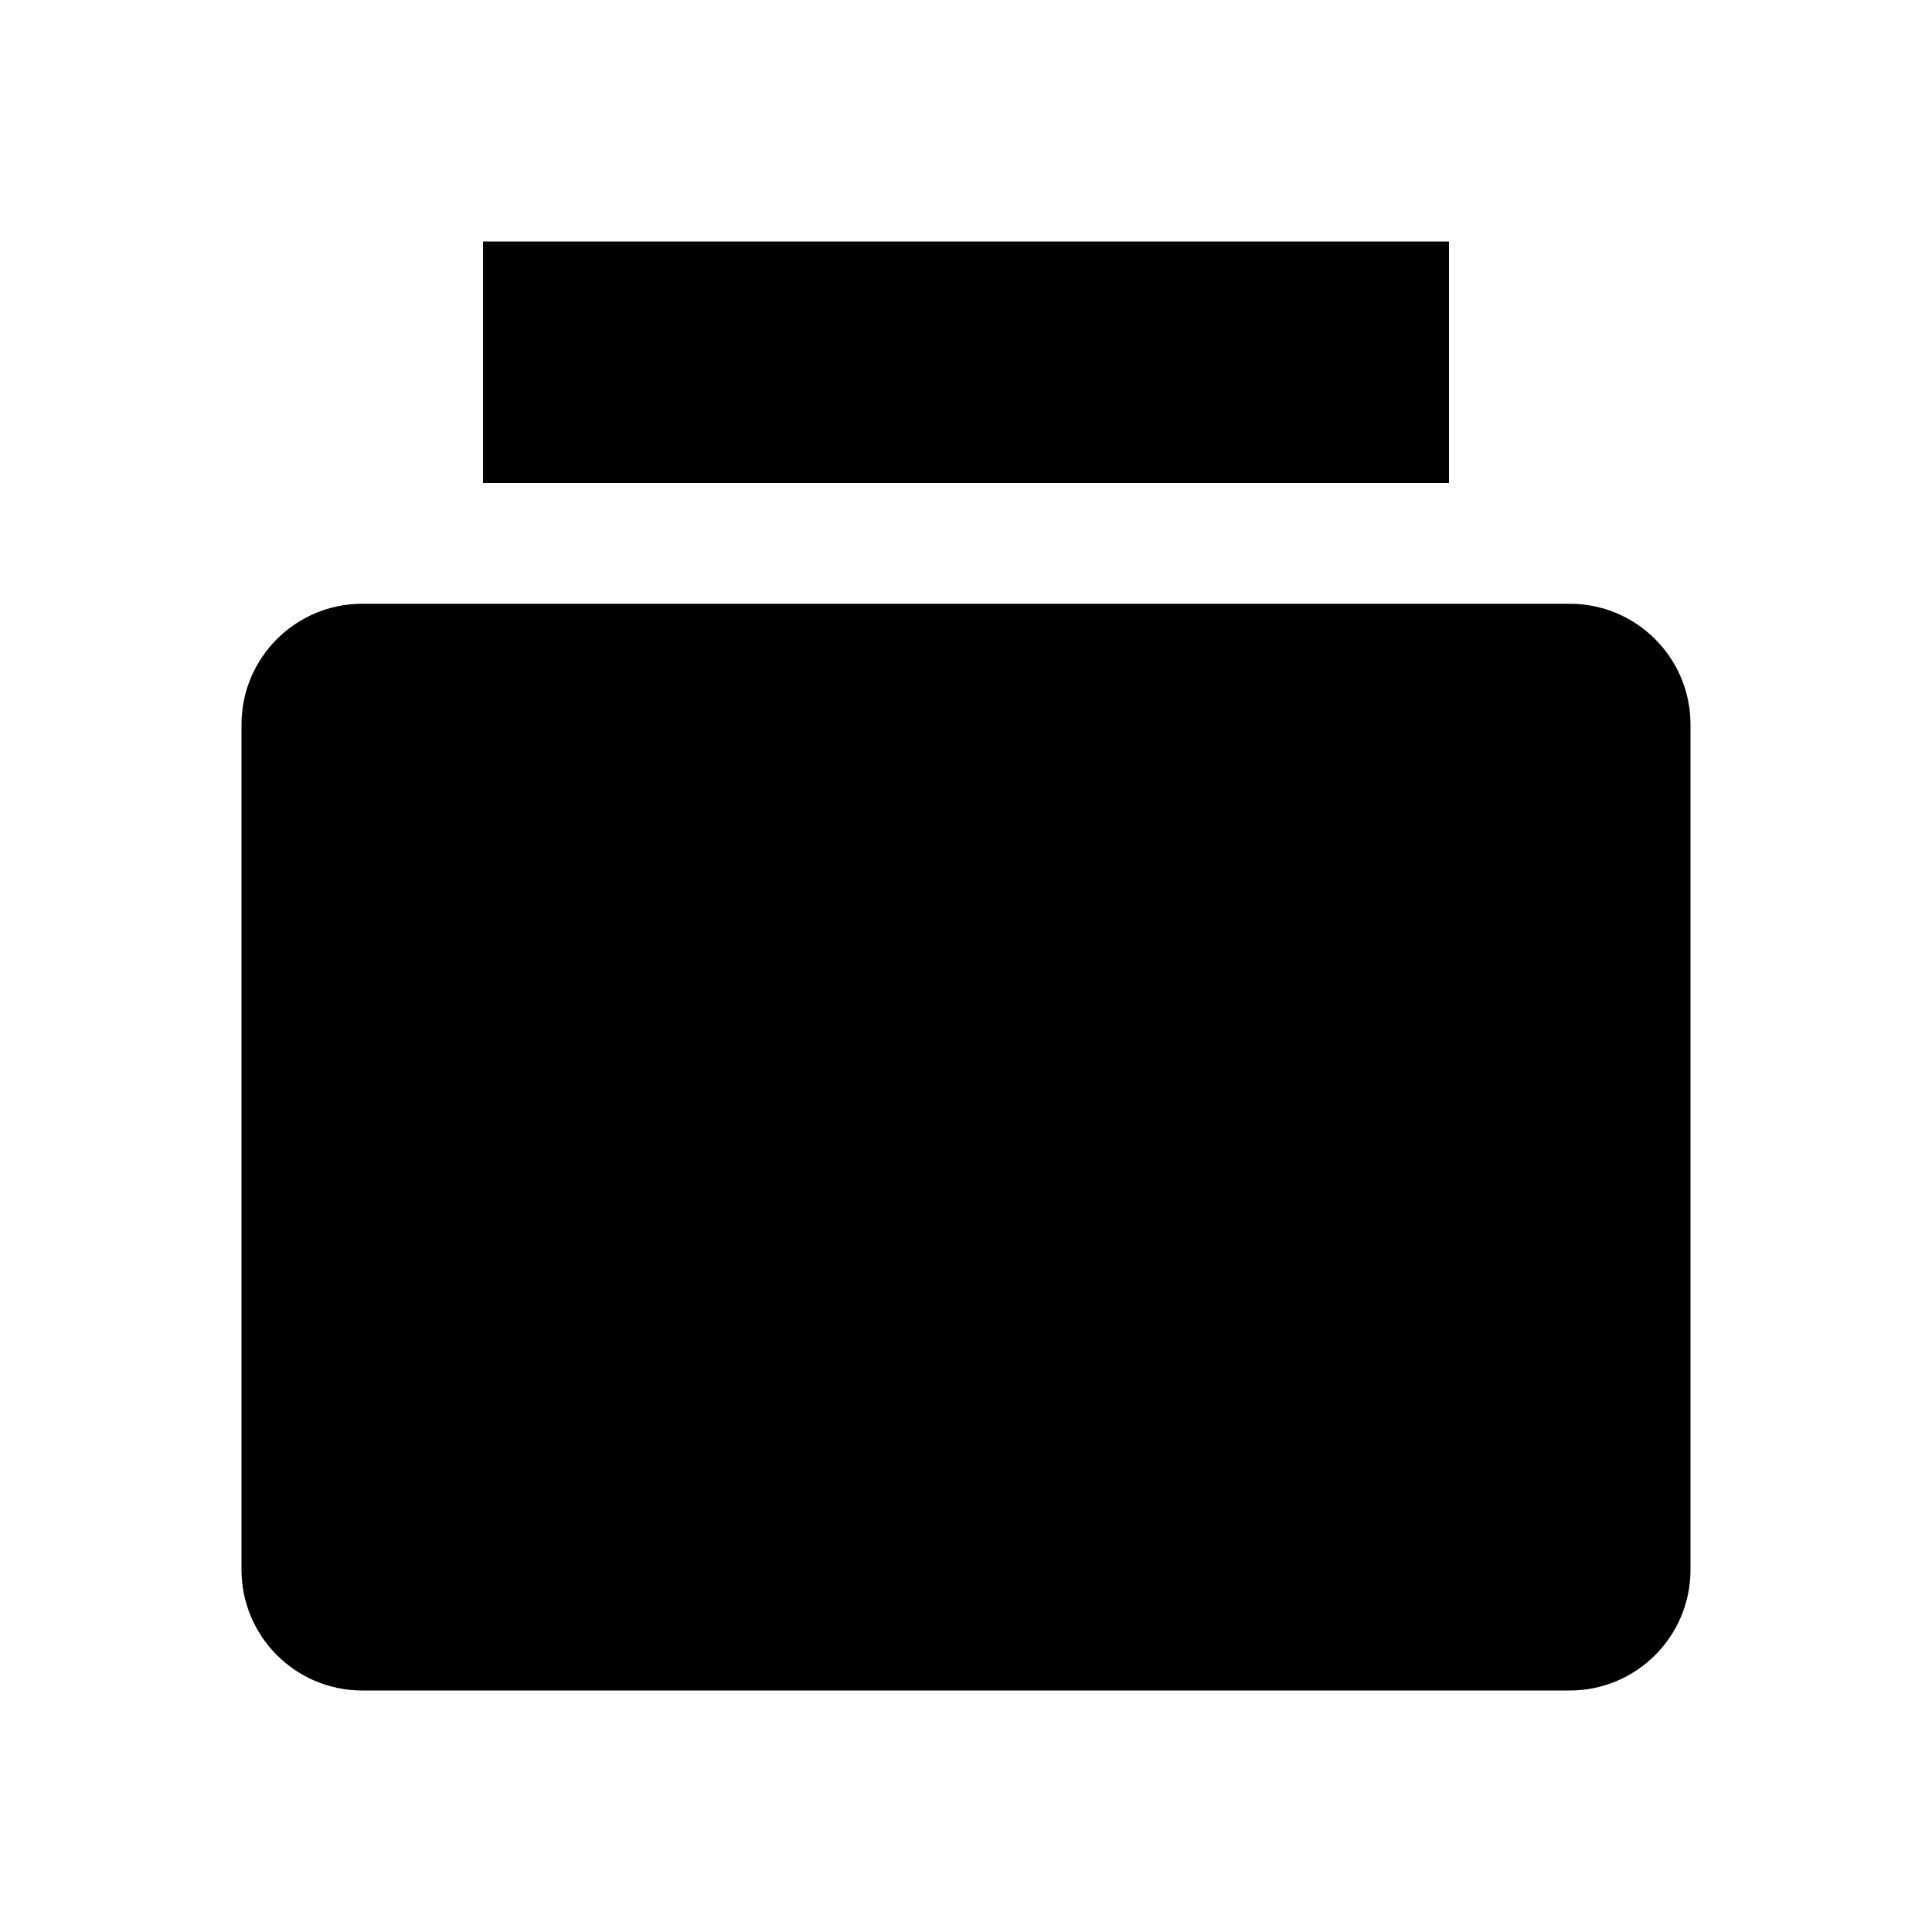
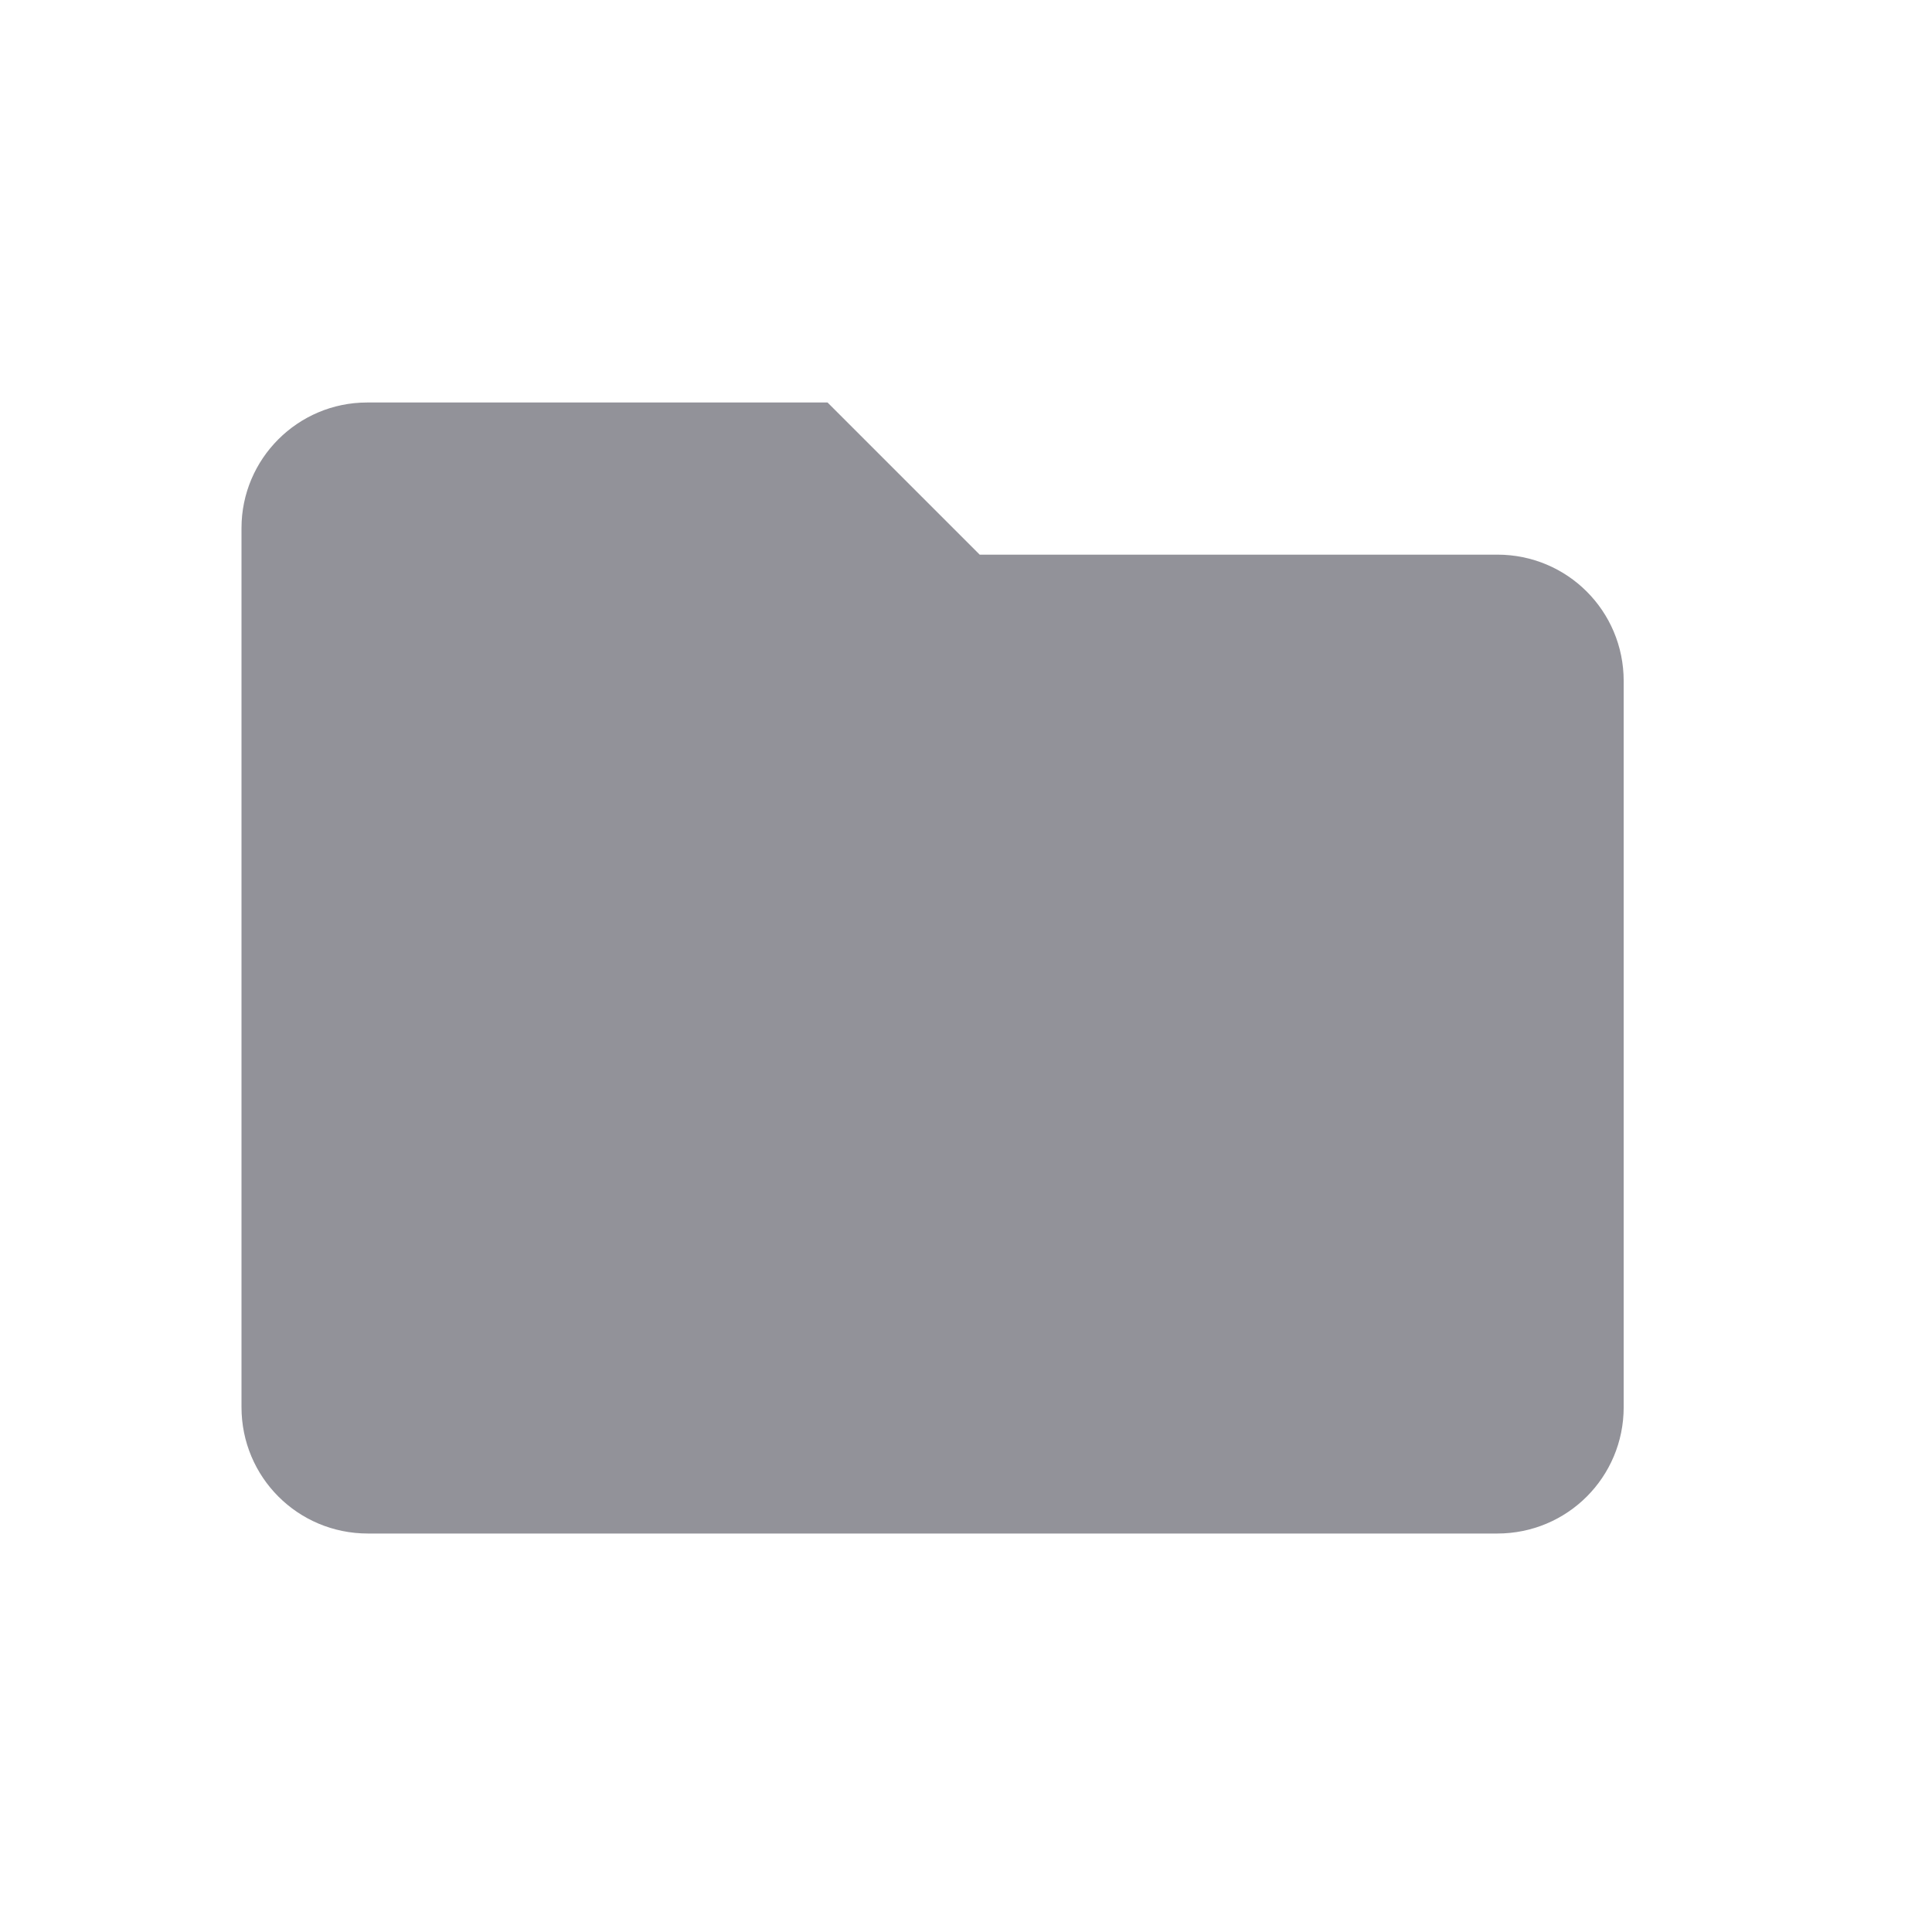
- <svg xmlns="http://www.w3.org/2000/svg" width="16px" height="16px" viewBox="0 0 16 16" version="1.1">
-   <g id="Icons-/-UI-/-Folder" stroke="none" stroke-width="1" fill="none" fill-rule="evenodd">
-     <path d="M3,5 L13,5 C13.552,5 14,5.448 14,6 L14,13 C14,13.552 13.552,14 13,14 L3,14 C2.448,14 2,13.552 2,13 L2,6 C2,5.448 2.448,5 3,5 Z M4,2 L12,2 L12,4 L4,4 L4,2 Z" id="Combined-Shape" fill="#000000" fill-rule="nonzero" />
-   </g>
+ <svg xmlns="http://www.w3.org/2000/svg" width="24" height="24" viewBox="0 0 24 24" fill="none">
+   <path d="M18.6 6.89H12.17L10.28 5H4.56C3.7 5 3 5.7 3 6.56V17.48C3 18.35 3.7 19.05 4.57 19.05H18.6C19.47 19.05 20.17 18.35 20.17 17.48V8.46C20.17 7.59 19.47 6.89 18.6 6.89Z" fill="#929299" />
</svg>
